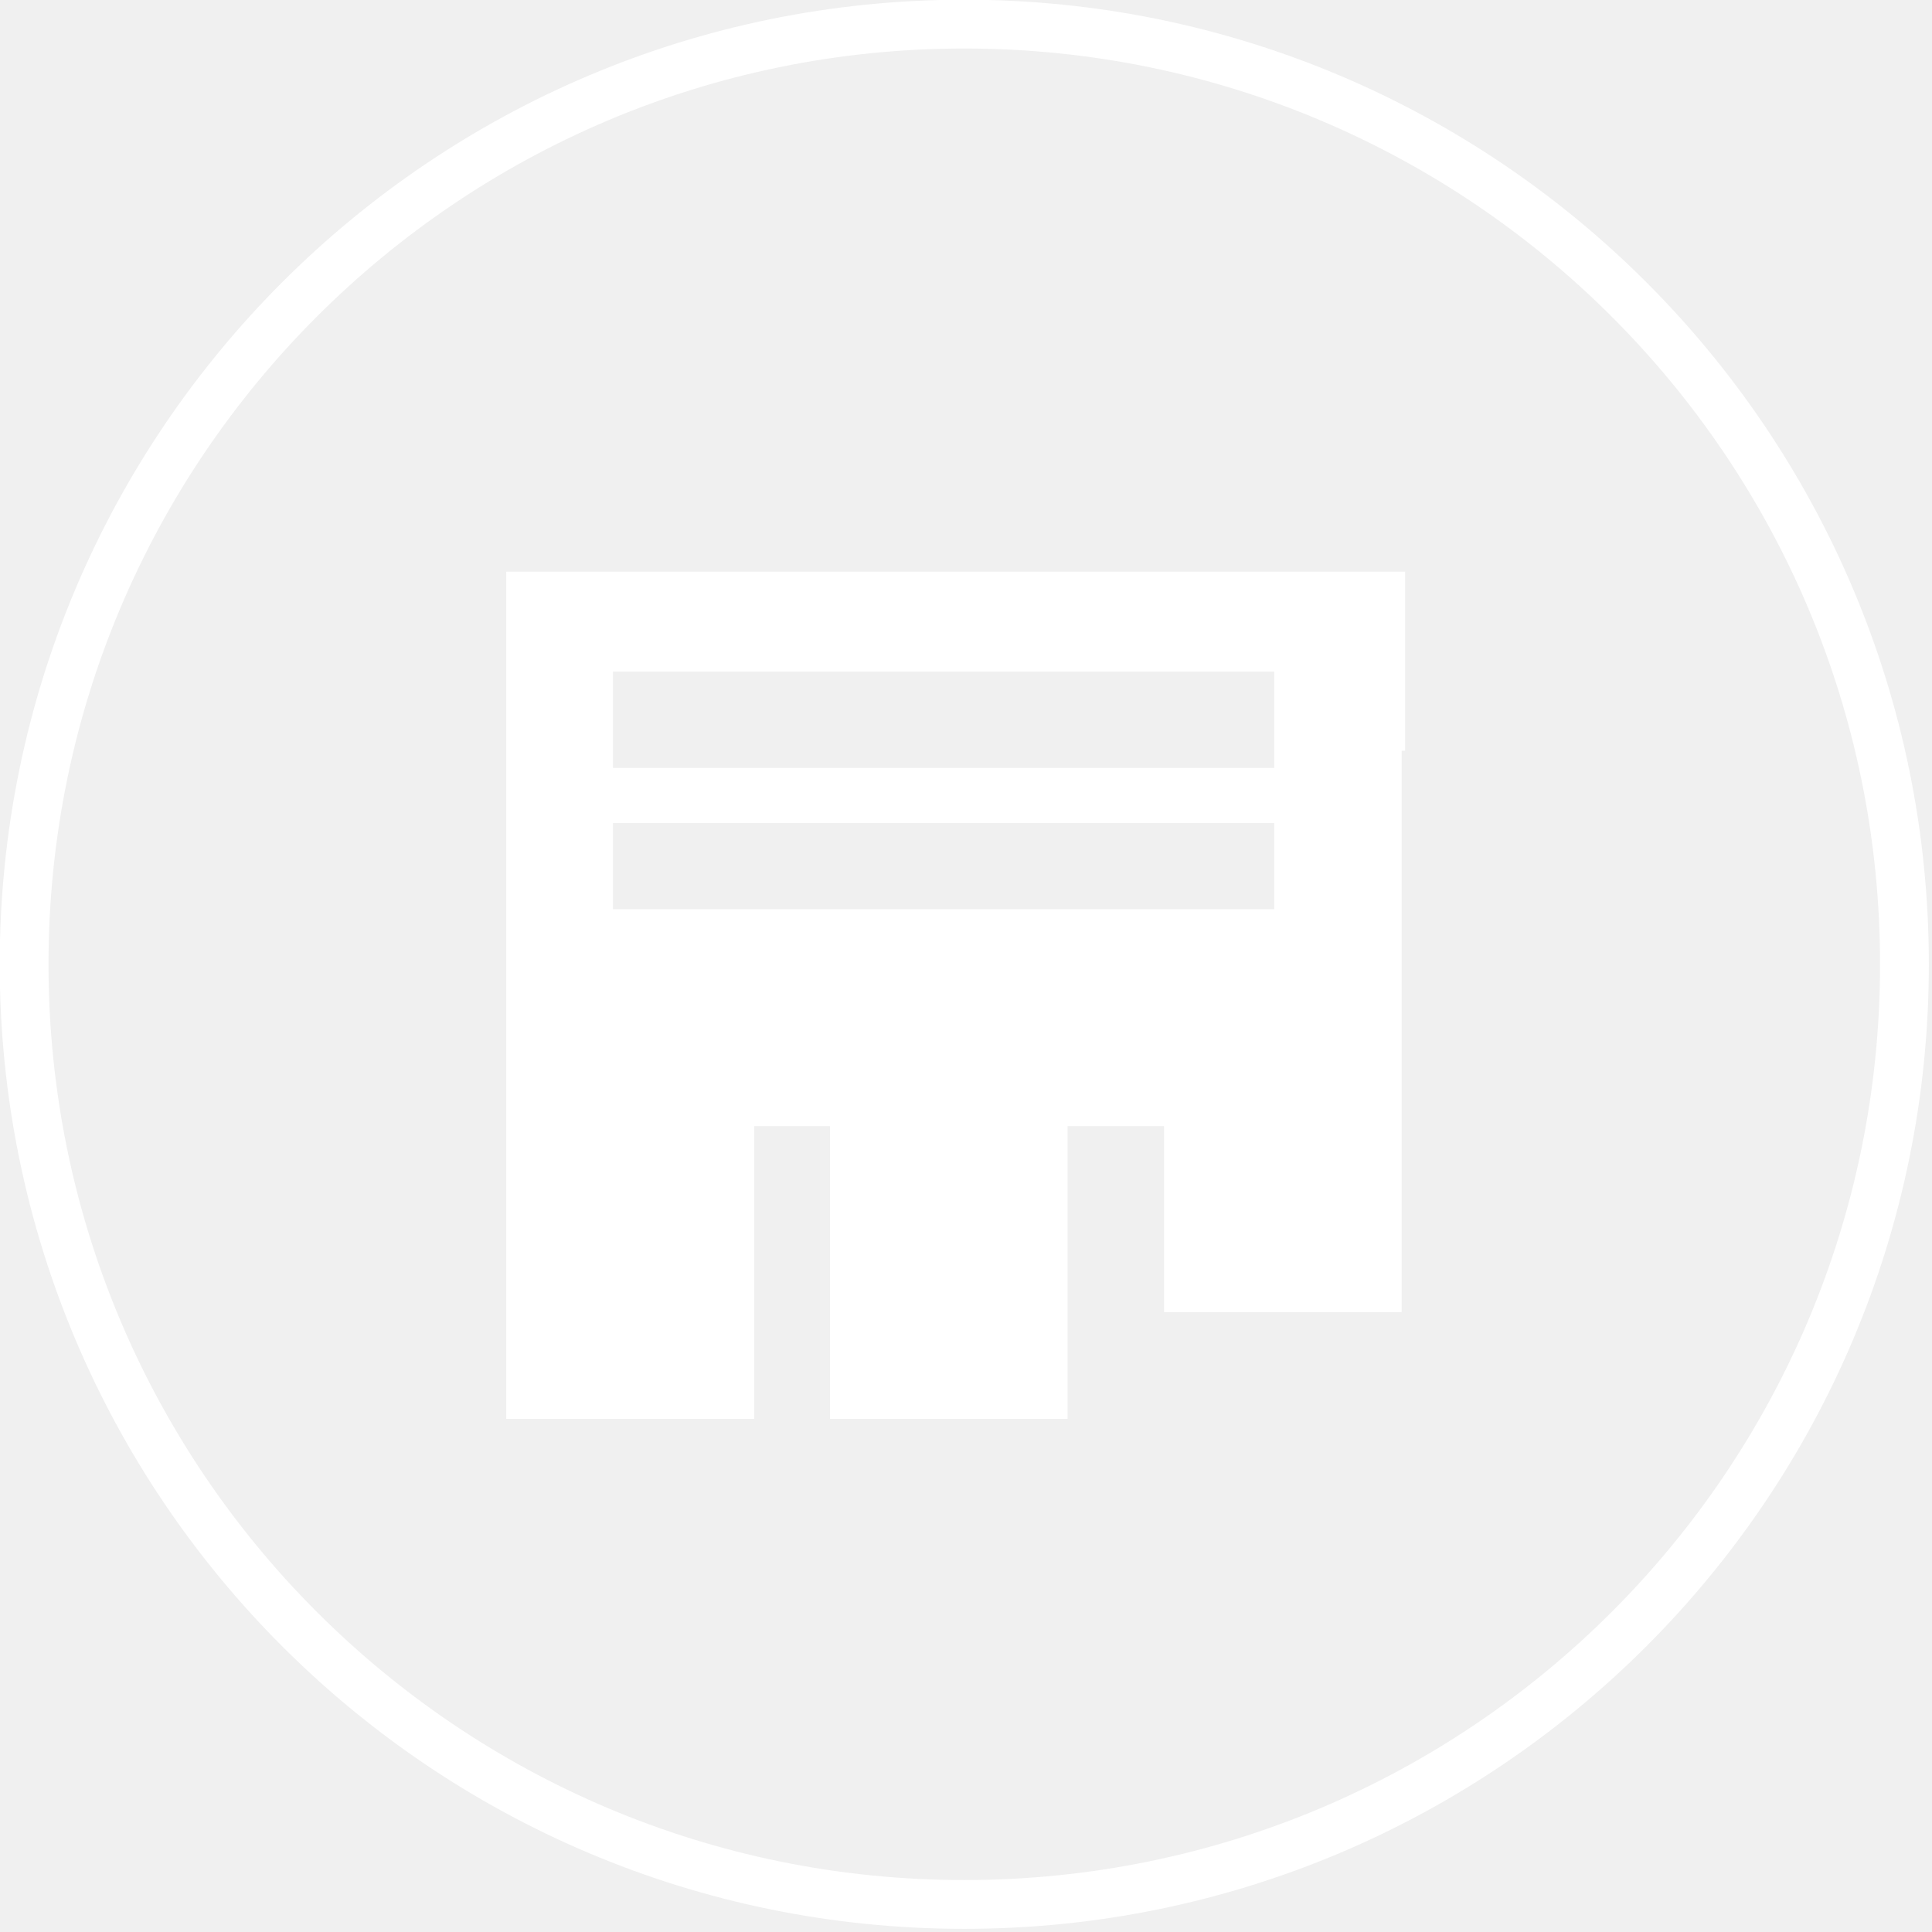
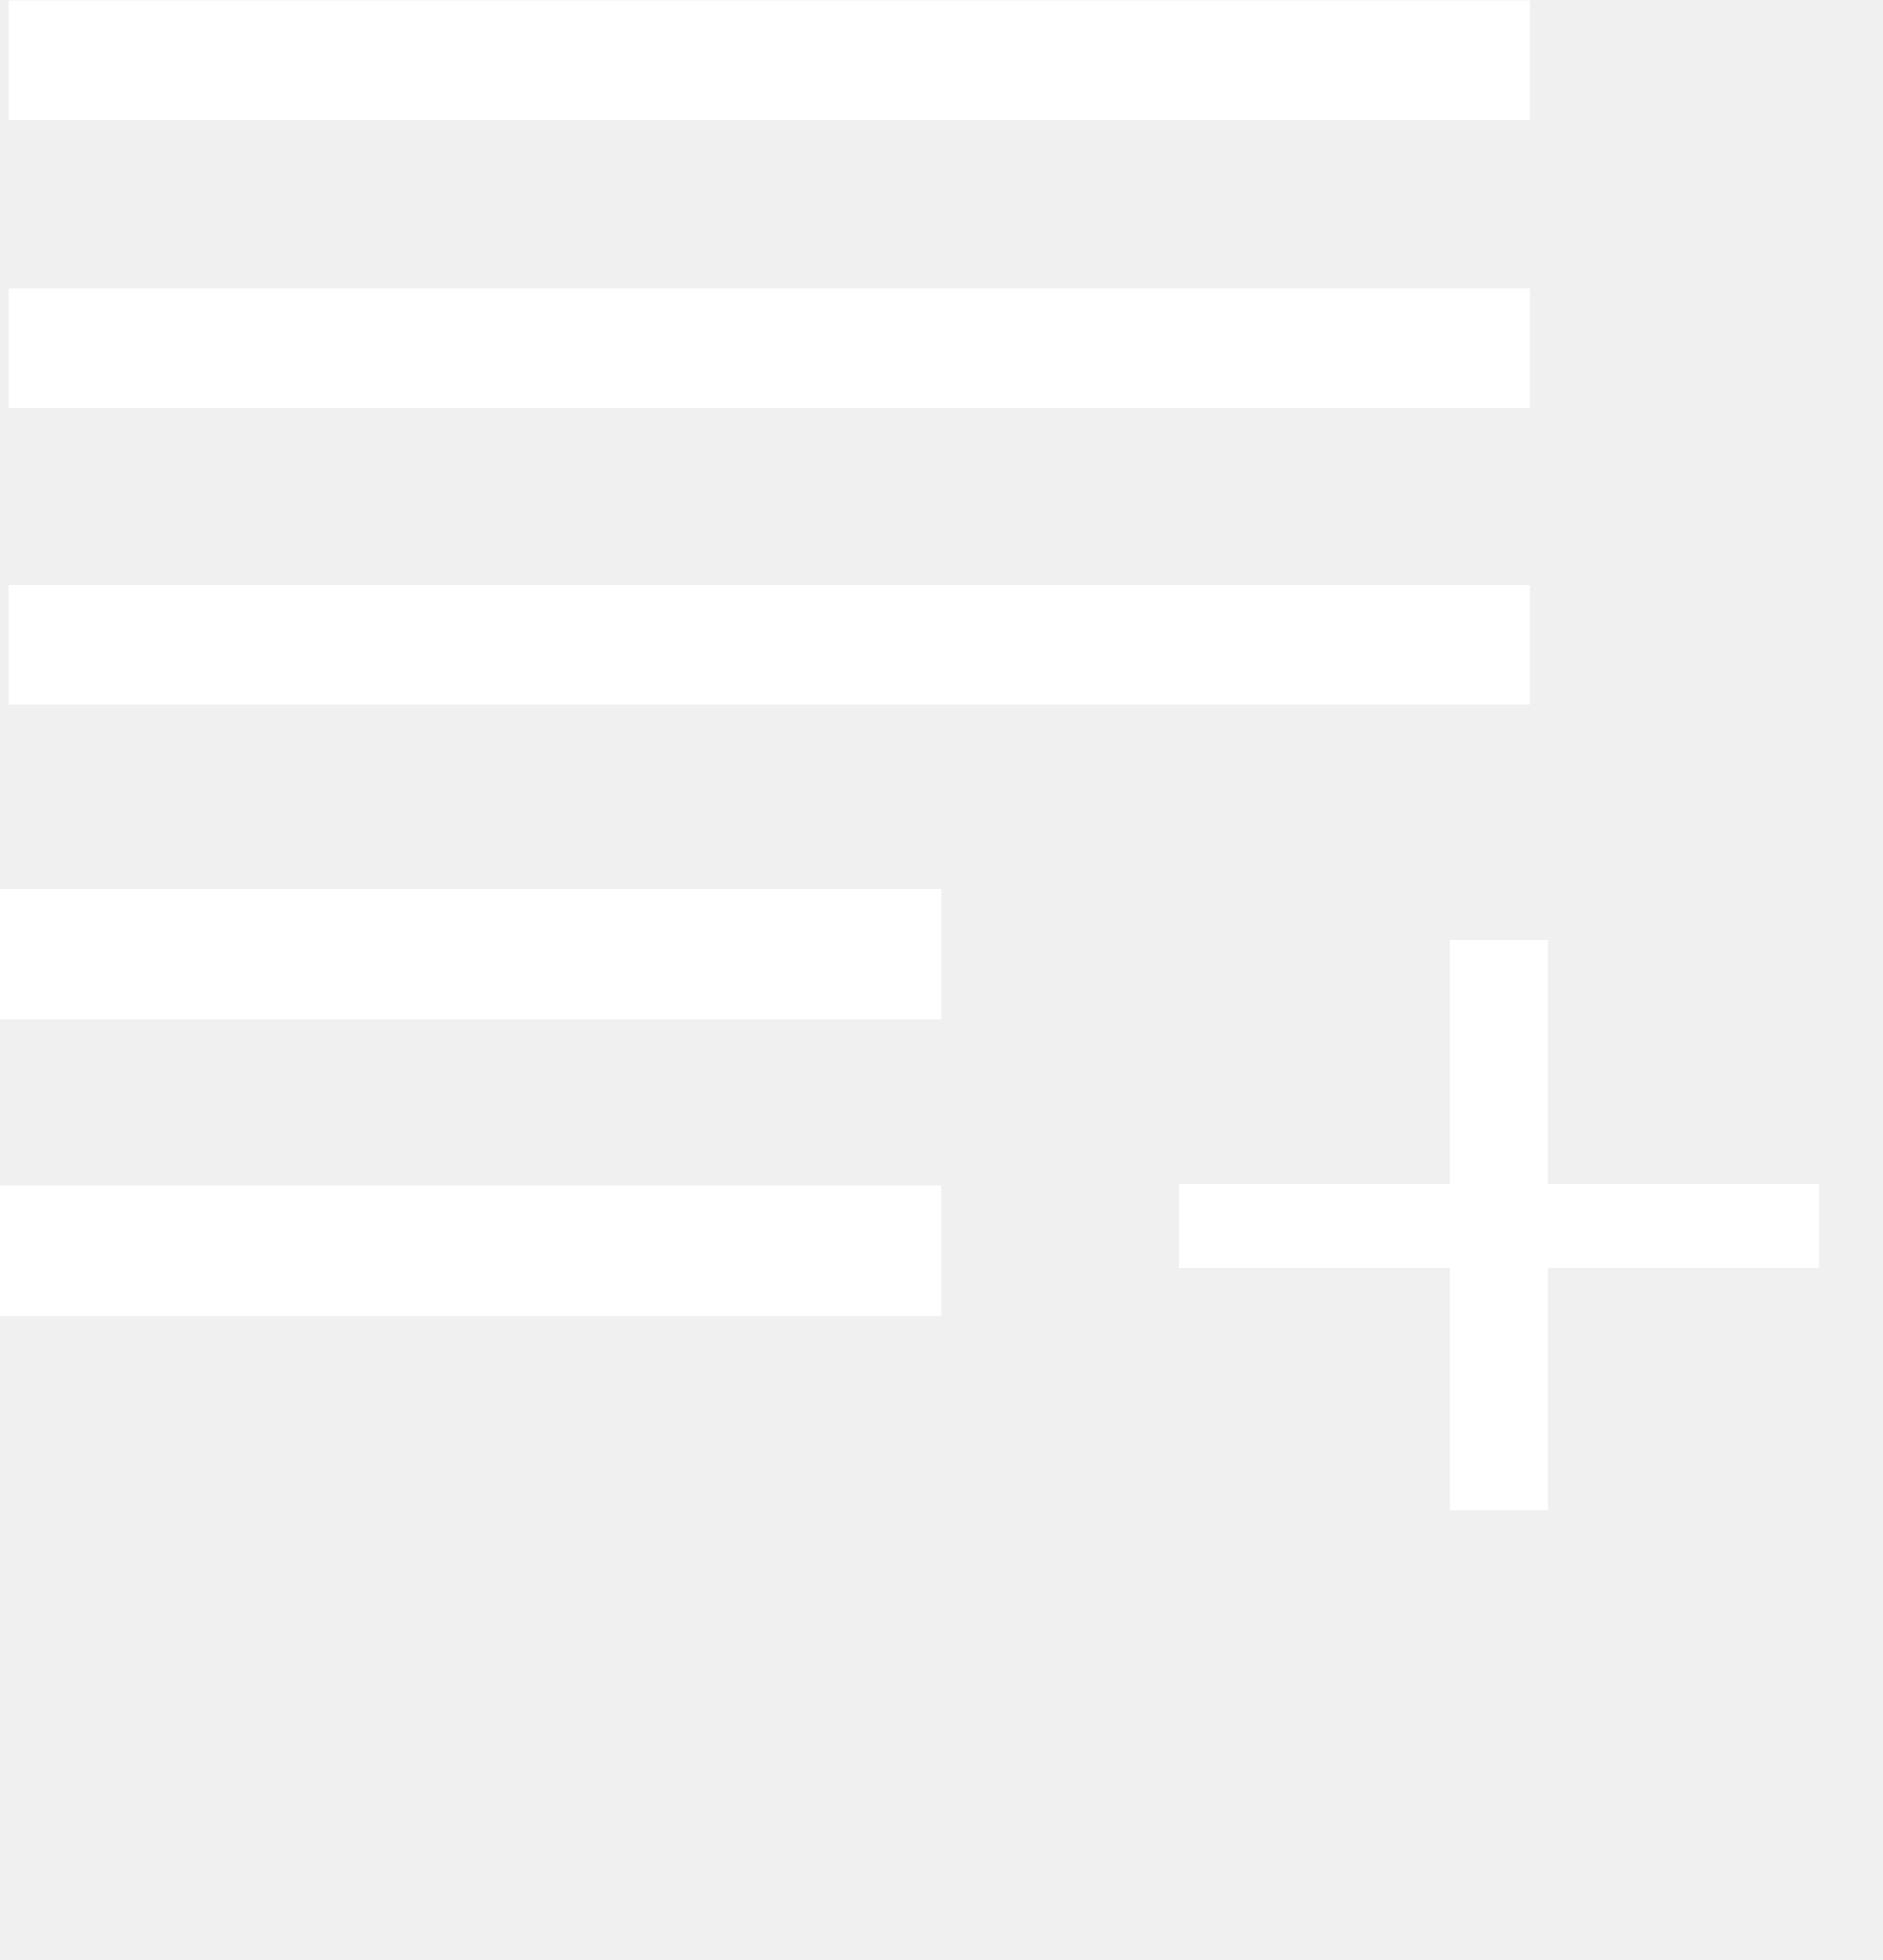
- <svg xmlns="http://www.w3.org/2000/svg" version="1.1" id="Layer_1" x="0px" y="0px" width="56.1px" height="56.1px" viewBox="0 0 56.1 56.1" enable-background="new 0 0 56.1 56.1" xml:space="preserve">
-   <circle fill="none" stroke="#FFFFFF" stroke-width="1.417" stroke-miterlimit="10" cx="28" cy="28" r="27.3" />
-   <path fill="#FFFFFF" d="M40.8,21.8v-5.2H14.7v8.6v7.1v8.9h7.2v-8.5h2.2v8.5H31v-8.5h2.8v5.4h6.9V21.8L40.8,21.8z M37,26.4H17.8v-2.5  H37V26.4z M37,22.3H17.8v-2.8H37V22.3z" />
+ <svg xmlns="http://www.w3.org/2000/svg" version="1.1" id="Layer_1" x="0px" y="0px" width="43.8px" height="45.6px" viewBox="0 0 43.8 45.6" enable-background="new 0 0 43.8 45.6" xml:space="preserve">
+   <g>
+     <g>
+       <text transform="matrix(1.1565 0 0 1 25.8416 38.1834)" fill="#FFFFFF" font-family="'Roboto-Regular'" font-size="27.401">+</text>
+     </g>
+     <g>
+       <g>
+         <line fill="none" stroke="#FFFFFF" stroke-width="2.78" stroke-miterlimit="10" x1="35.6" y1="8.1" x2="0.2" y2="8.1" />
+         <line fill="none" stroke="#FFFFFF" stroke-width="2.78" stroke-miterlimit="10" x1="35.6" y1="1.4" x2="0.2" y2="1.4" />
+         <line fill="none" stroke="#FFFFFF" stroke-width="2.78" stroke-miterlimit="10" x1="35.6" y1="15" x2="0.2" y2="15" />
+         <line fill="none" stroke="#FFFFFF" stroke-width="3.034" stroke-miterlimit="10" x1="21.9" y1="22.2" x2="0" y2="22.2" />
+         <line fill="none" stroke="#FFFFFF" stroke-width="3.034" stroke-miterlimit="10" x1="21.9" y1="29.1" x2="0" y2="29.1" />
+       </g>
+     </g>
+   </g>
</svg>
